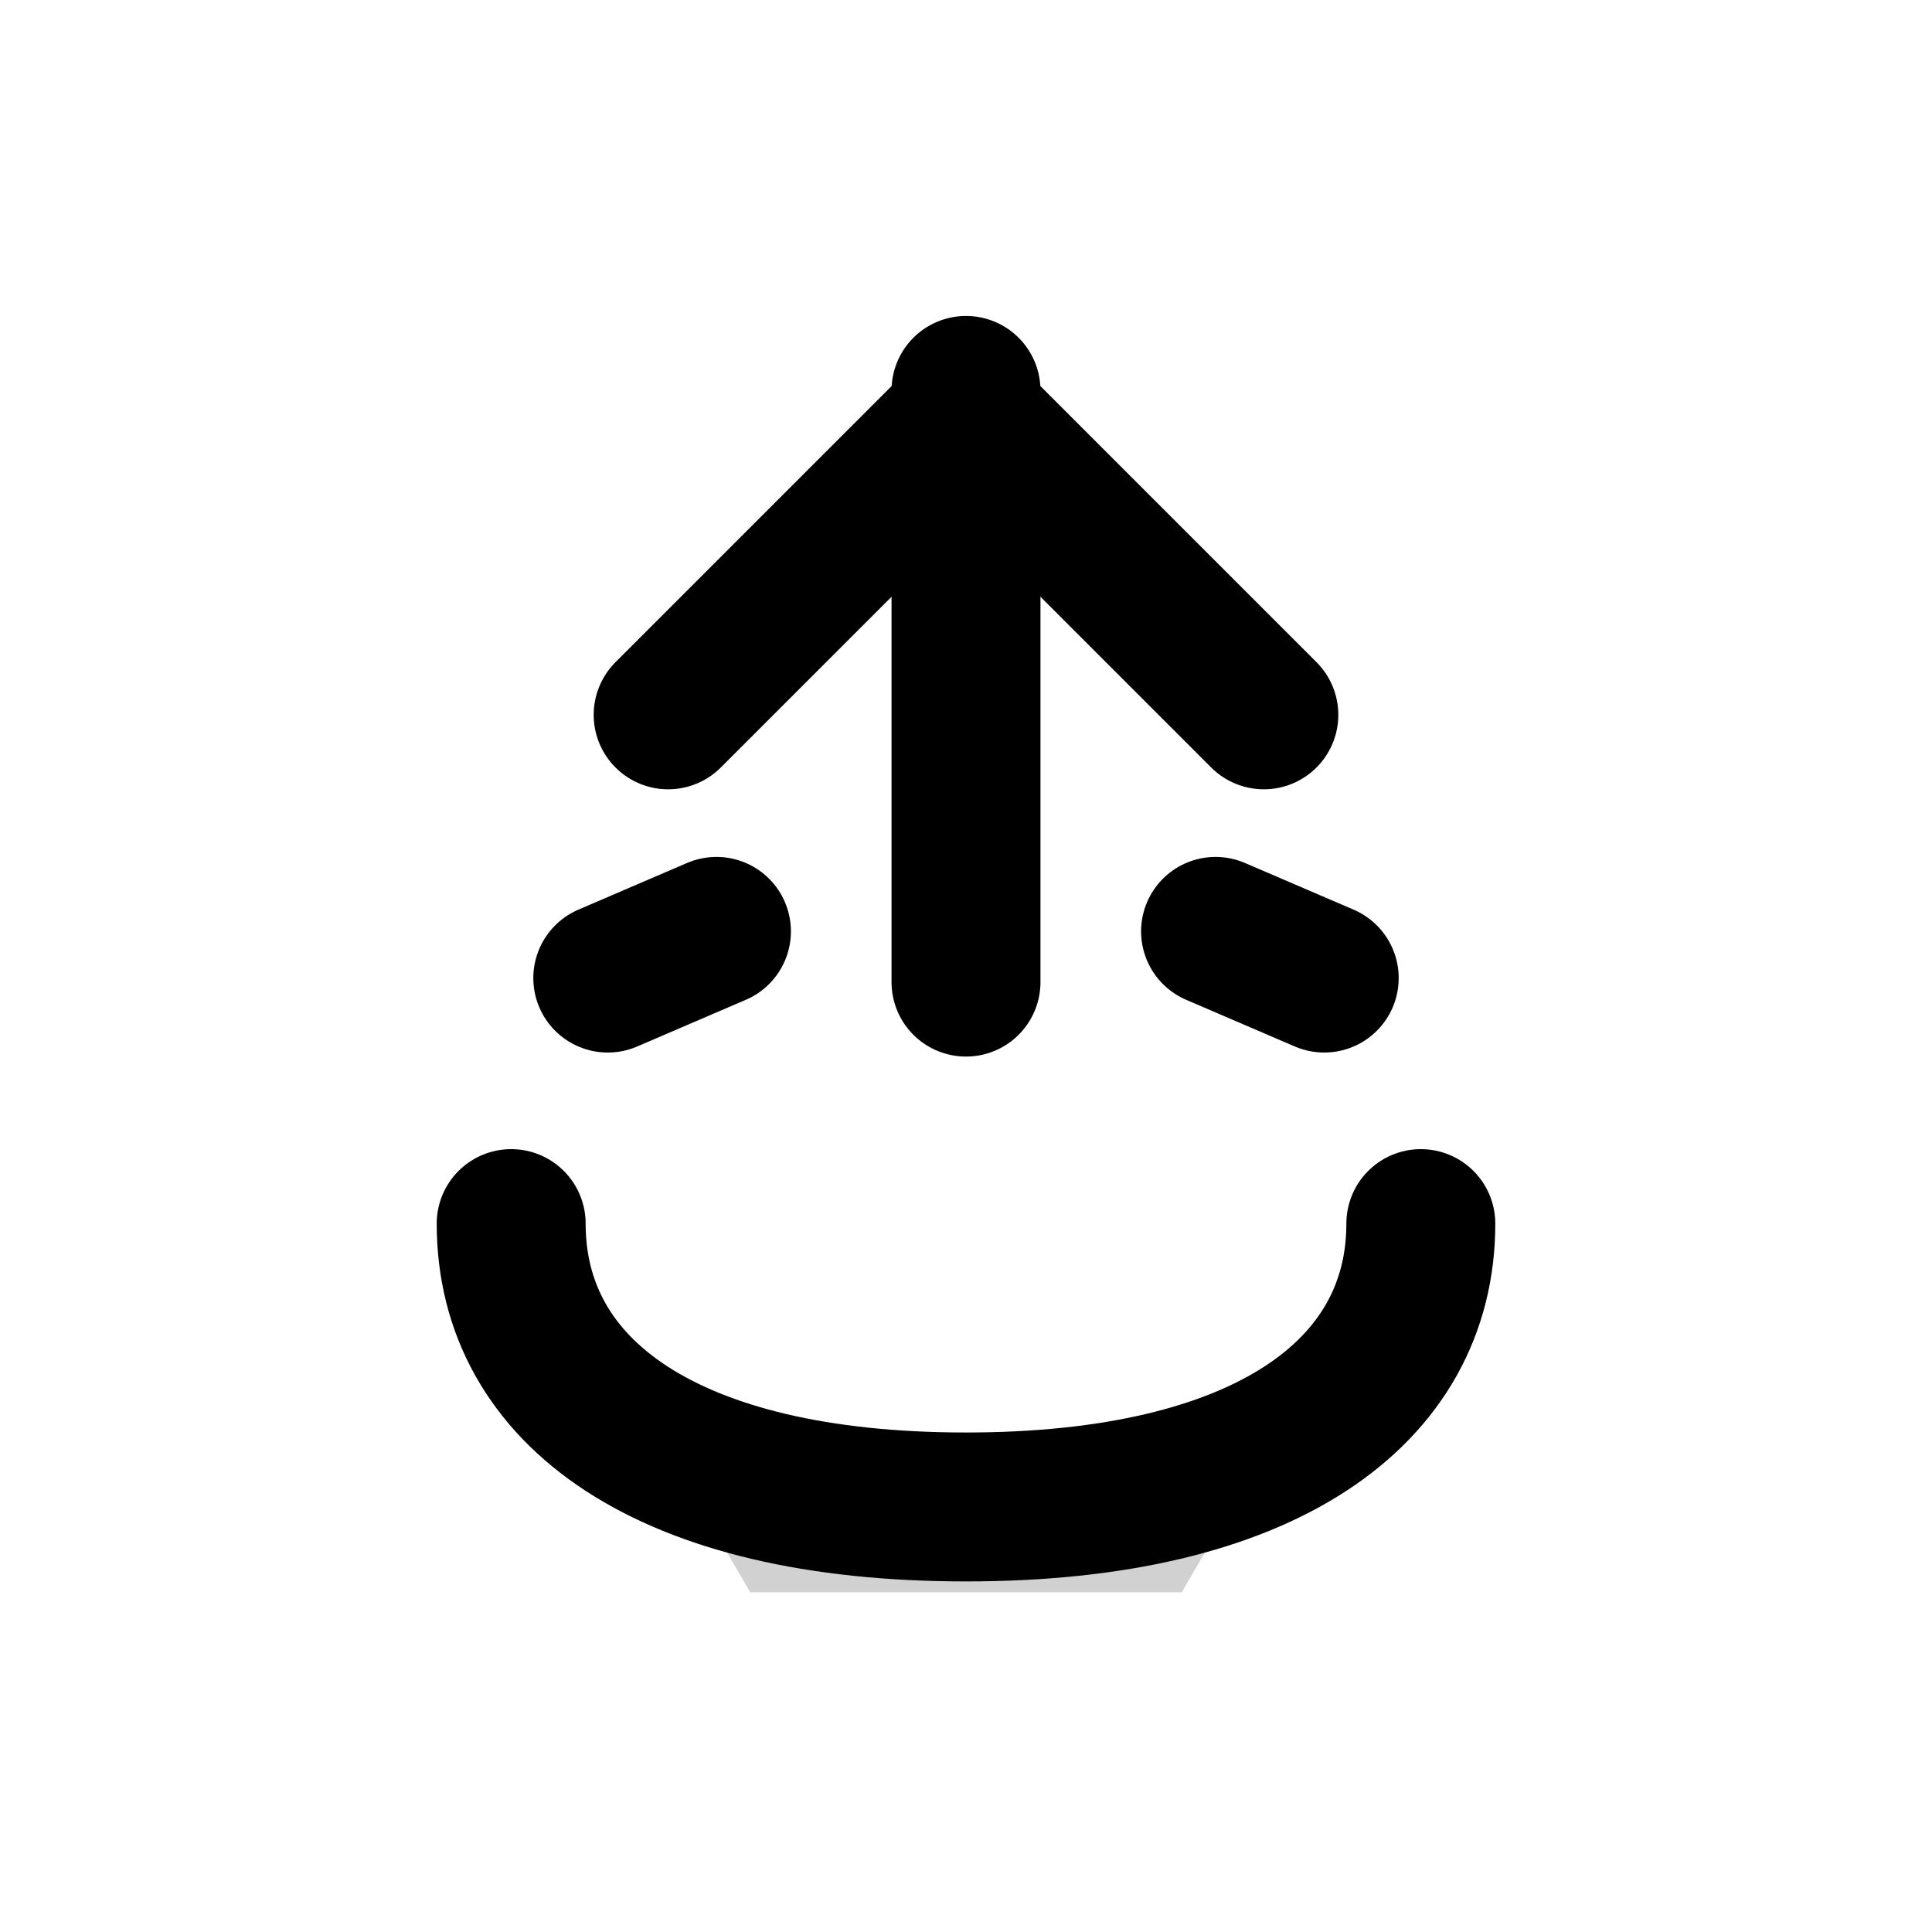
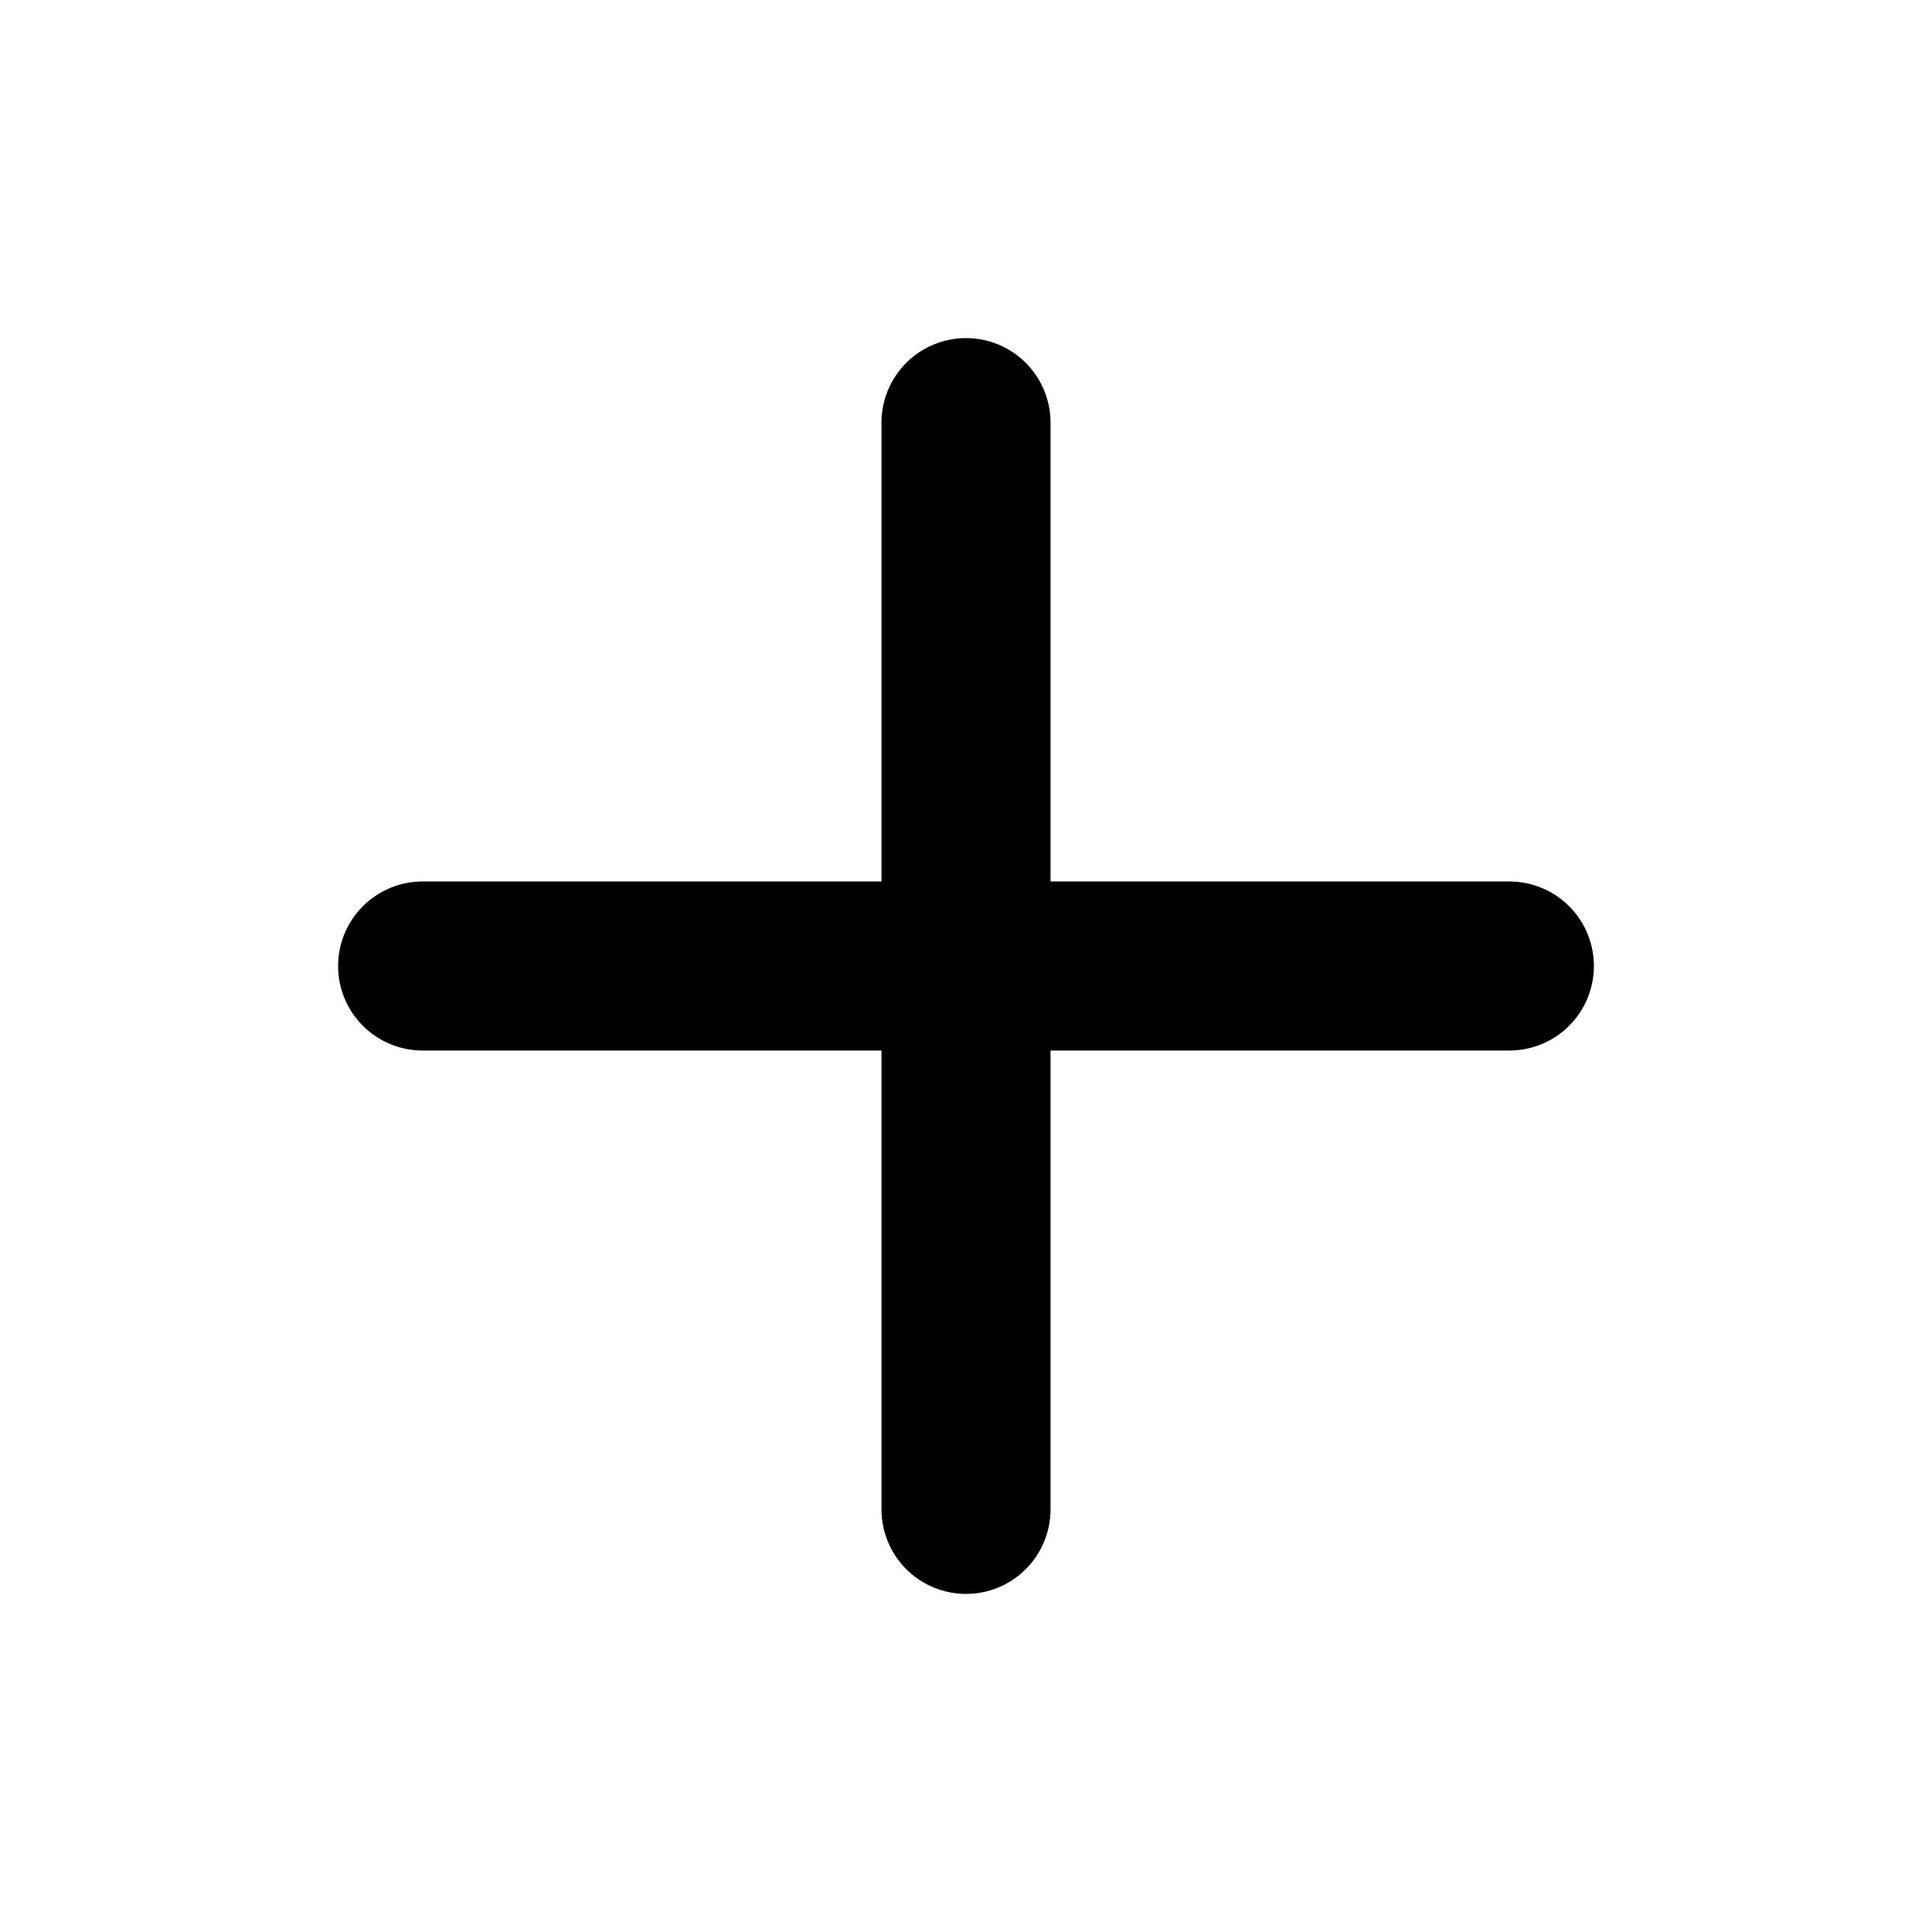
<svg class="tool-icon tool-icon-upload" viewBox="0 0 24 24" fill="none" aria-hidden="true">
-   <path fill="currentColor" fill-opacity="0.18" d="M8.4 18.2h7.2l-.92 1.58H9.32z" />
-   <path fill="none" stroke="currentColor" stroke-width="1.85" stroke-linecap="round" stroke-linejoin="round" d="M6.35 15.2c0 2.1 1.94 3.52 5.65 3.52s5.65-1.42 5.65-3.52" />
-   <path fill="none" stroke="currentColor" stroke-width="1.85" stroke-linecap="round" stroke-linejoin="round" d="M12 4.85v7.35" />
-   <path fill="none" stroke="currentColor" stroke-width="1.85" stroke-linecap="round" stroke-linejoin="round" d="M8.3 8.88L12 5.18l3.7 3.7" />
-   <path fill="none" stroke="currentColor" stroke-width="1.85" stroke-linecap="round" stroke-linejoin="round" d="M7.55 12.15l1.35-.58" />
-   <path fill="none" stroke="currentColor" stroke-width="1.85" stroke-linecap="round" stroke-linejoin="round" d="M16.45 12.15l-1.35-.58" />
+   <path fill="none" stroke="currentColor" stroke-width="2.1" stroke-linecap="round" stroke-linejoin="round" d="M12 5.25v13.5" />
+   <path fill="none" stroke="currentColor" stroke-width="2.1" stroke-linecap="round" stroke-linejoin="round" d="M5.25 12h13.5" />
</svg>
